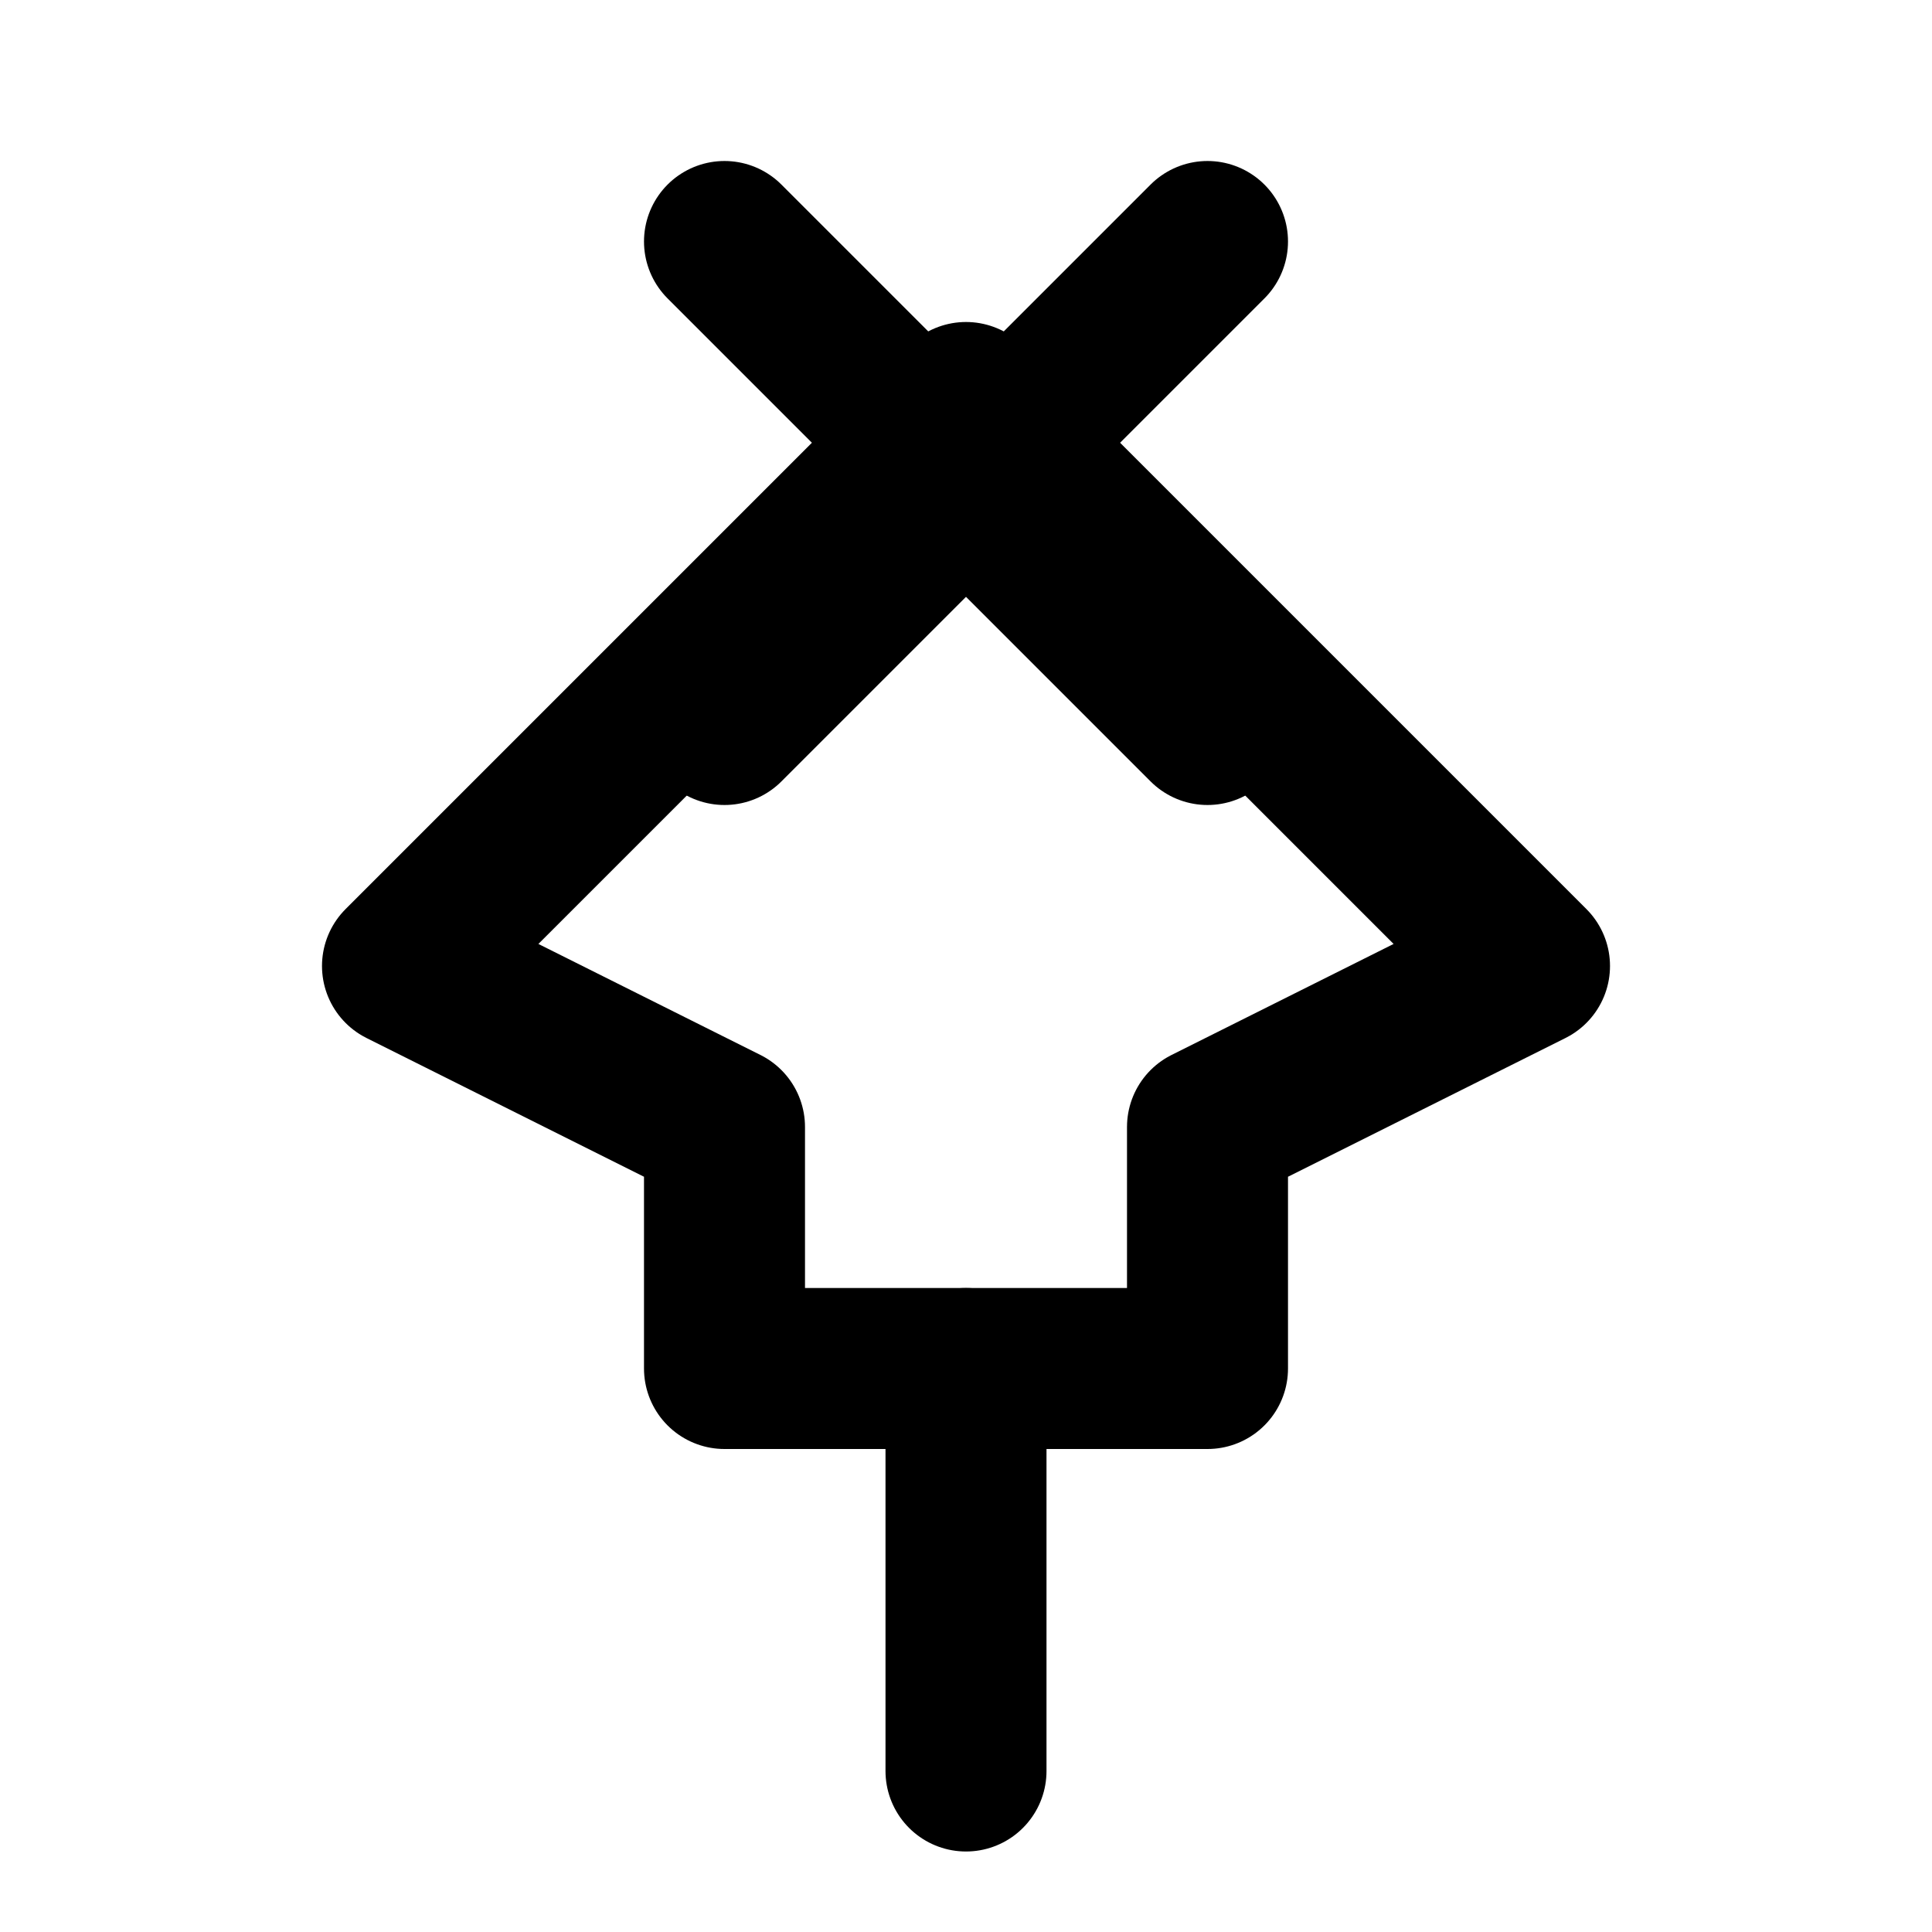
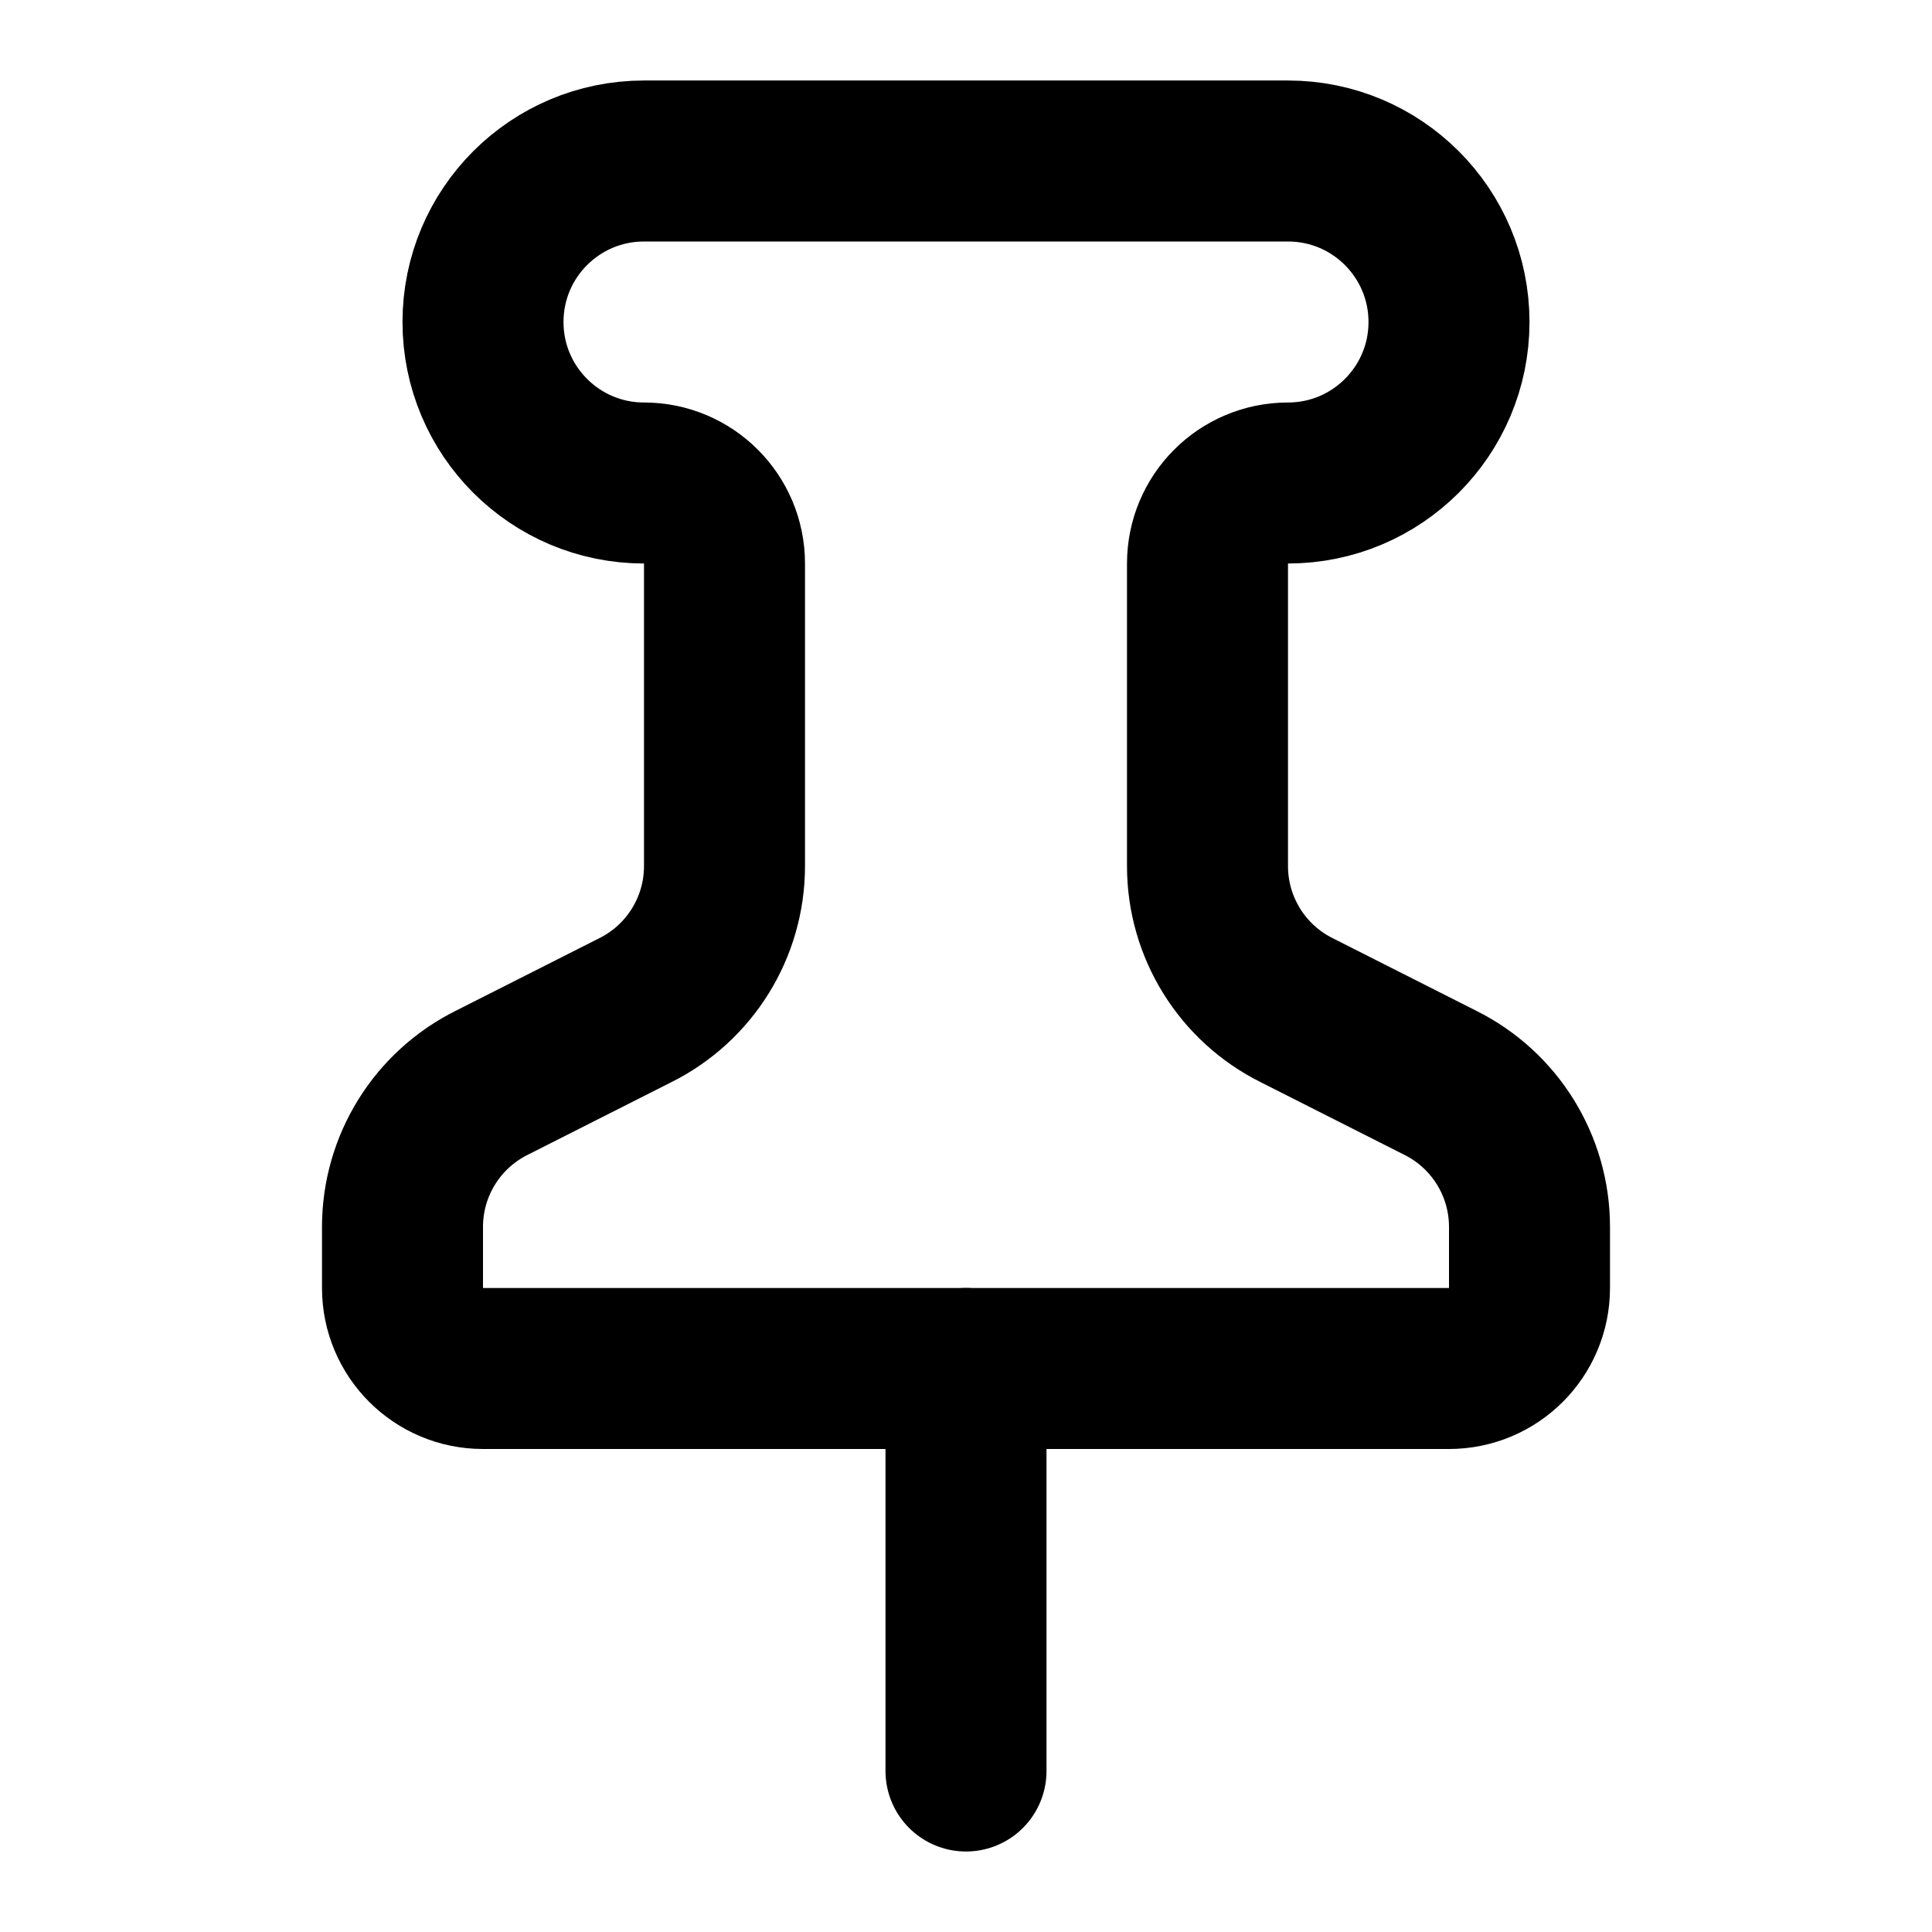
- <svg xmlns="http://www.w3.org/2000/svg" width="24" height="24" viewBox="0 0 24 24" fill="none" stroke="currentColor" stroke-width="2" stroke-linecap="round" stroke-linejoin="round">
+ <svg xmlns="http://www.w3.org/2000/svg" width="24" height="24" viewBox="0 0 24 24" fill="none" stroke="currentColor" stroke-width="2" stroke-linecap="round" stroke-linejoin="round" class="lucide lucide-pin">
  <path d="M12 17v5" />
-   <path d="m9 3 6 6" />
-   <path d="m15 3-6 6" />
-   <path d="m5 12 7-7 7 7-4 2v3H9v-3l-4-2Z" />
+   <path d="M9 10.76a2 2 0 0 1-1.11 1.79l-1.78.9A2 2 0 0 0 5 15.24V16a1 1 0 0 0 1 1h12a1 1 0 0 0 1-1v-.76a2 2 0 0 0-1.11-1.79l-1.78-.9A2 2 0 0 1 15 10.76V7a1 1 0 0 1 1-1 2 2 0 0 0 0-4H8a2 2 0 0 0 0 4 1 1 0 0 1 1 1z" />
</svg>
